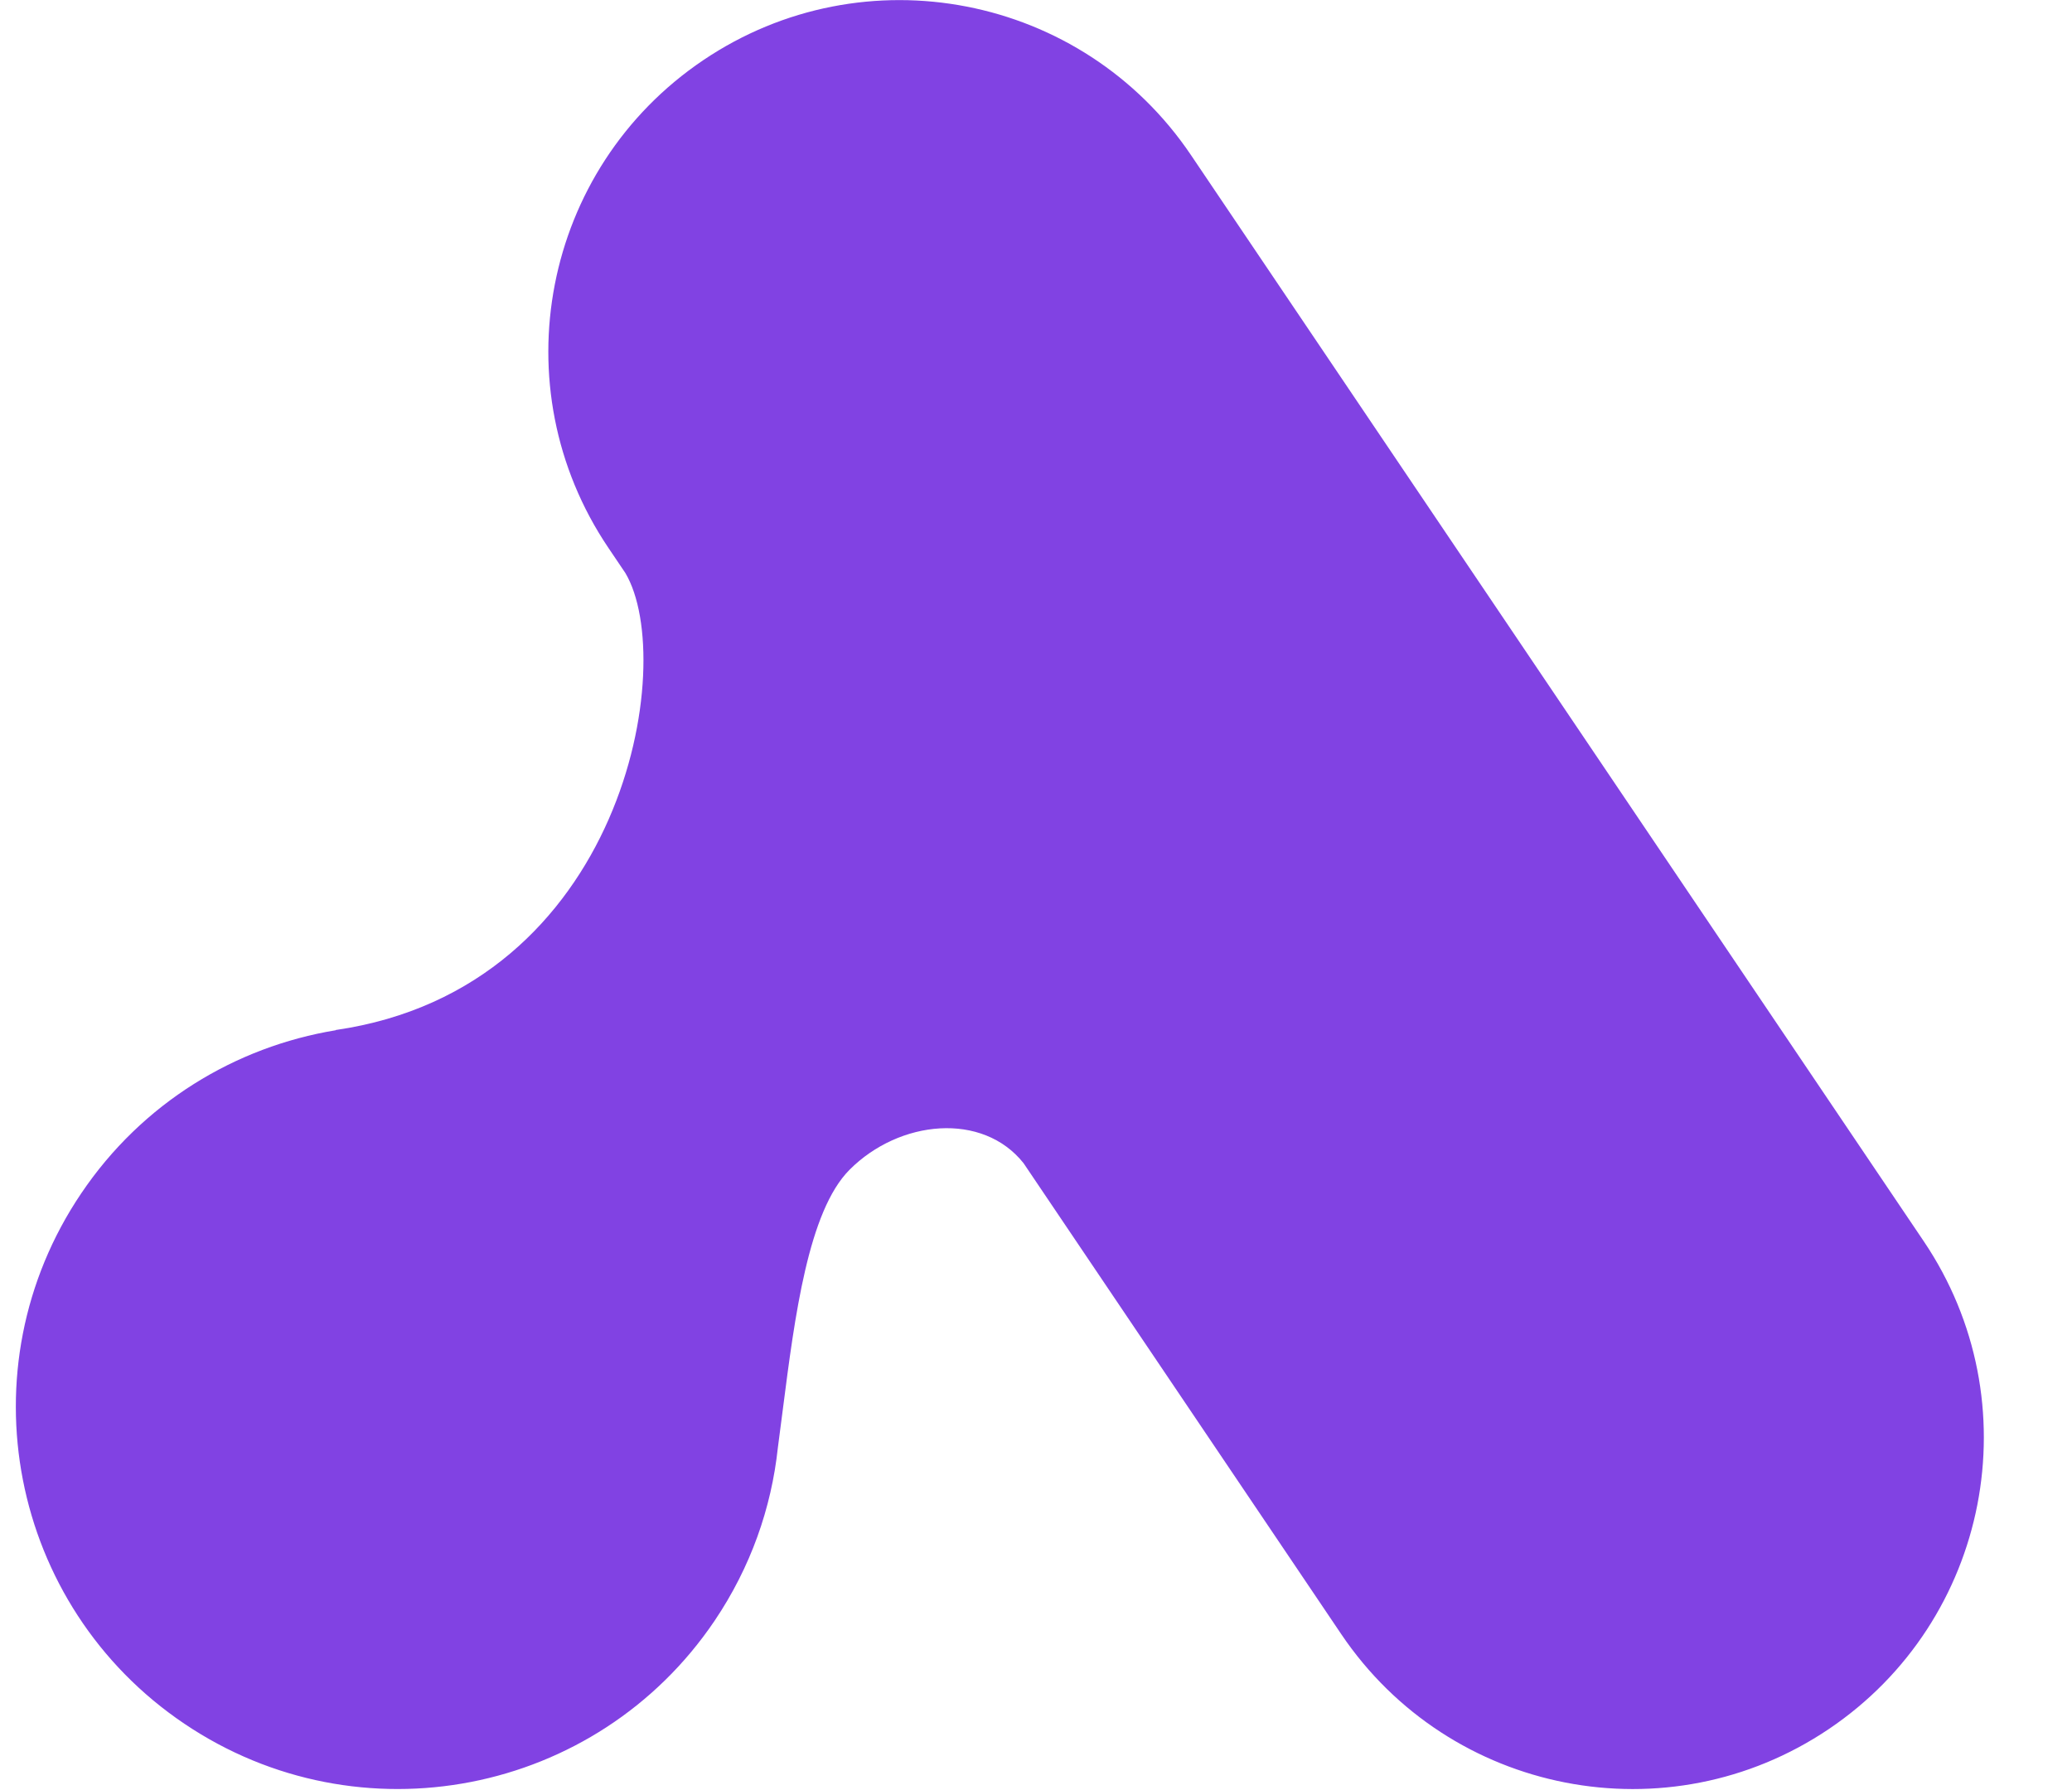
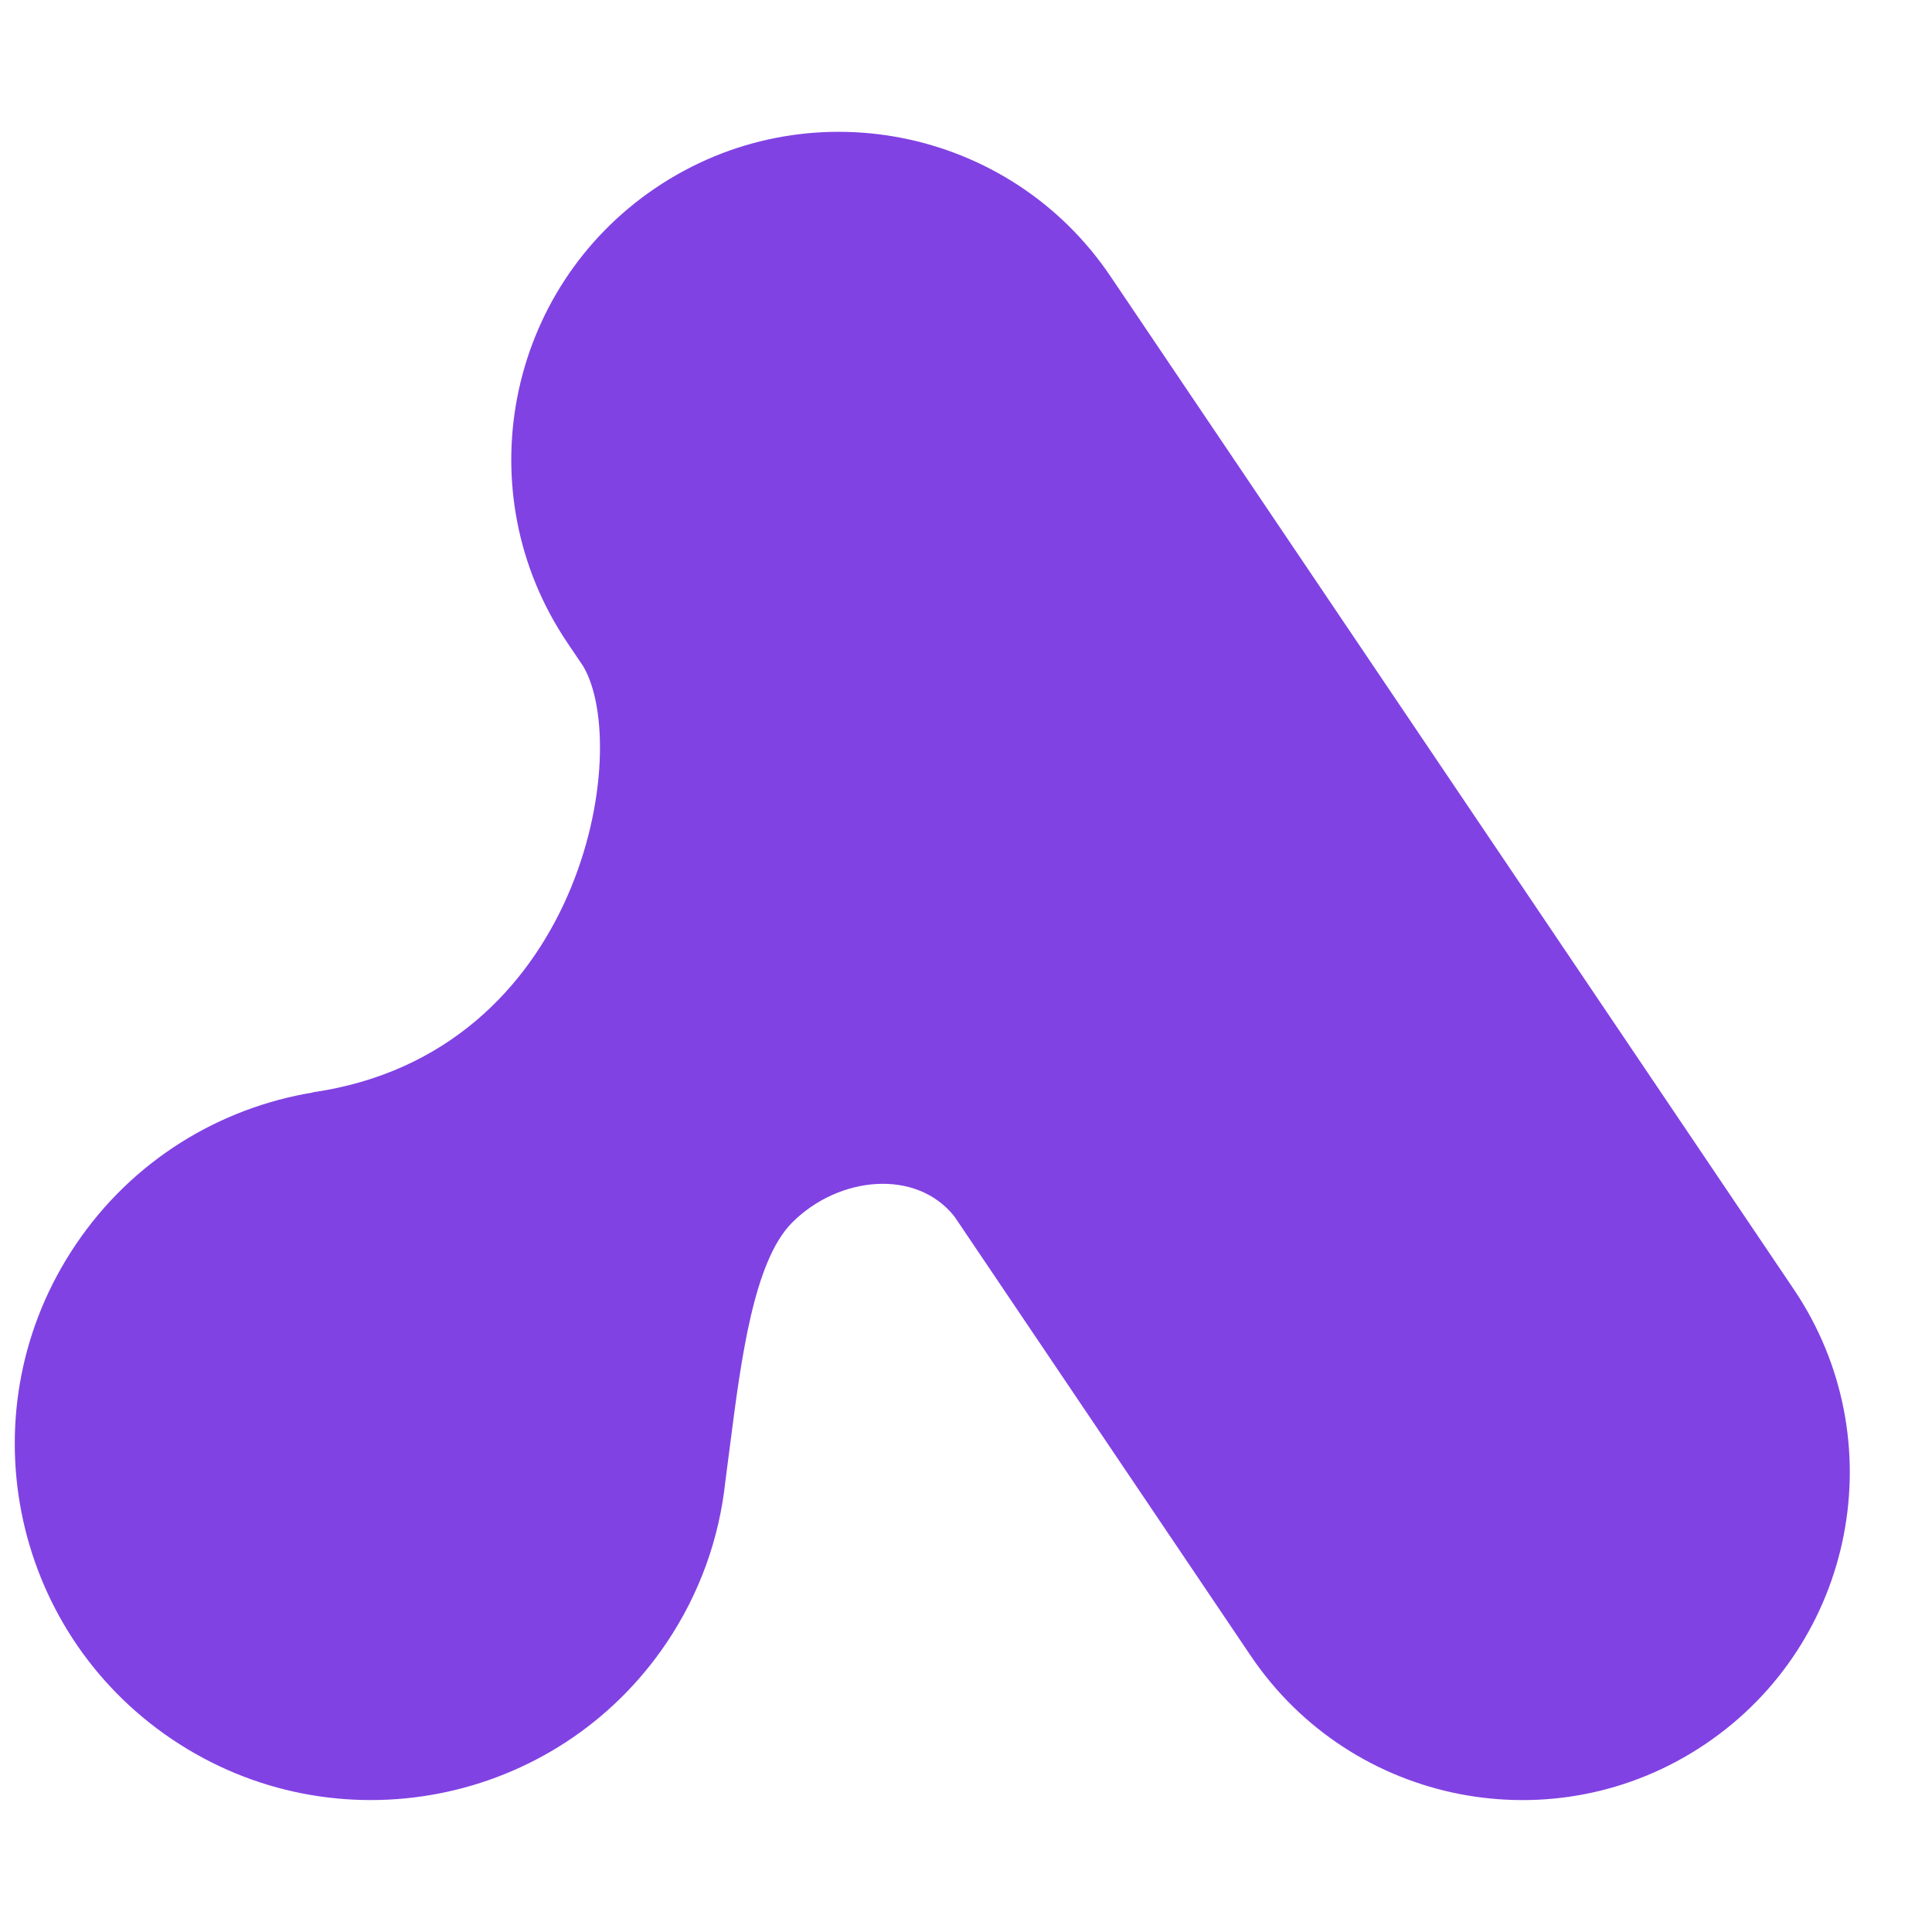
- <svg xmlns="http://www.w3.org/2000/svg" height="19px" width="22px" viewBox="0 0 22 19" fill="none">
-   <path d="M6.46 5.818C5.308 4.11 5.759 1.791 7.467 0.639C9.175 -0.513 11.493 -0.062 12.645 1.646L20.426 13.181C21.578 14.889 21.127 17.208 19.419 18.36C17.712 19.512 15.393 19.061 14.241 17.353L10.868 12.352C10.434 11.805 9.551 11.89 9.021 12.421C8.582 12.86 8.438 13.985 8.313 14.958C8.295 15.101 8.277 15.241 8.259 15.374C8.191 16.011 7.971 16.642 7.588 17.21C6.335 19.067 3.814 19.556 1.957 18.304C0.1 17.052 -0.391 14.53 0.862 12.673C1.511 11.71 2.502 11.115 3.565 10.94L3.563 10.938C6.633 10.493 7.202 7.029 6.64 6.085L6.46 5.818Z" fill="#8142E3" />
+ <svg xmlns="http://www.w3.org/2000/svg" height="22px" width="22px" viewBox="0 0 22 22" fill="none">
+   <path transform="translate(0, 1.5)" d="M6.46 5.818C5.308 4.11 5.759 1.791 7.467 0.639C9.175 -0.513 11.493 -0.062 12.645 1.646L20.426 13.181C21.578 14.889 21.127 17.208 19.419 18.36C17.712 19.512 15.393 19.061 14.241 17.353L10.868 12.352C10.434 11.805 9.551 11.89 9.021 12.421C8.582 12.86 8.438 13.985 8.313 14.958C8.295 15.101 8.277 15.241 8.259 15.374C8.191 16.011 7.971 16.642 7.588 17.21C6.335 19.067 3.814 19.556 1.957 18.304C0.1 17.052 -0.391 14.53 0.862 12.673C1.511 11.71 2.502 11.115 3.565 10.94L3.563 10.938C6.633 10.493 7.202 7.029 6.64 6.085L6.46 5.818Z" fill="#8142E3" />
</svg>
